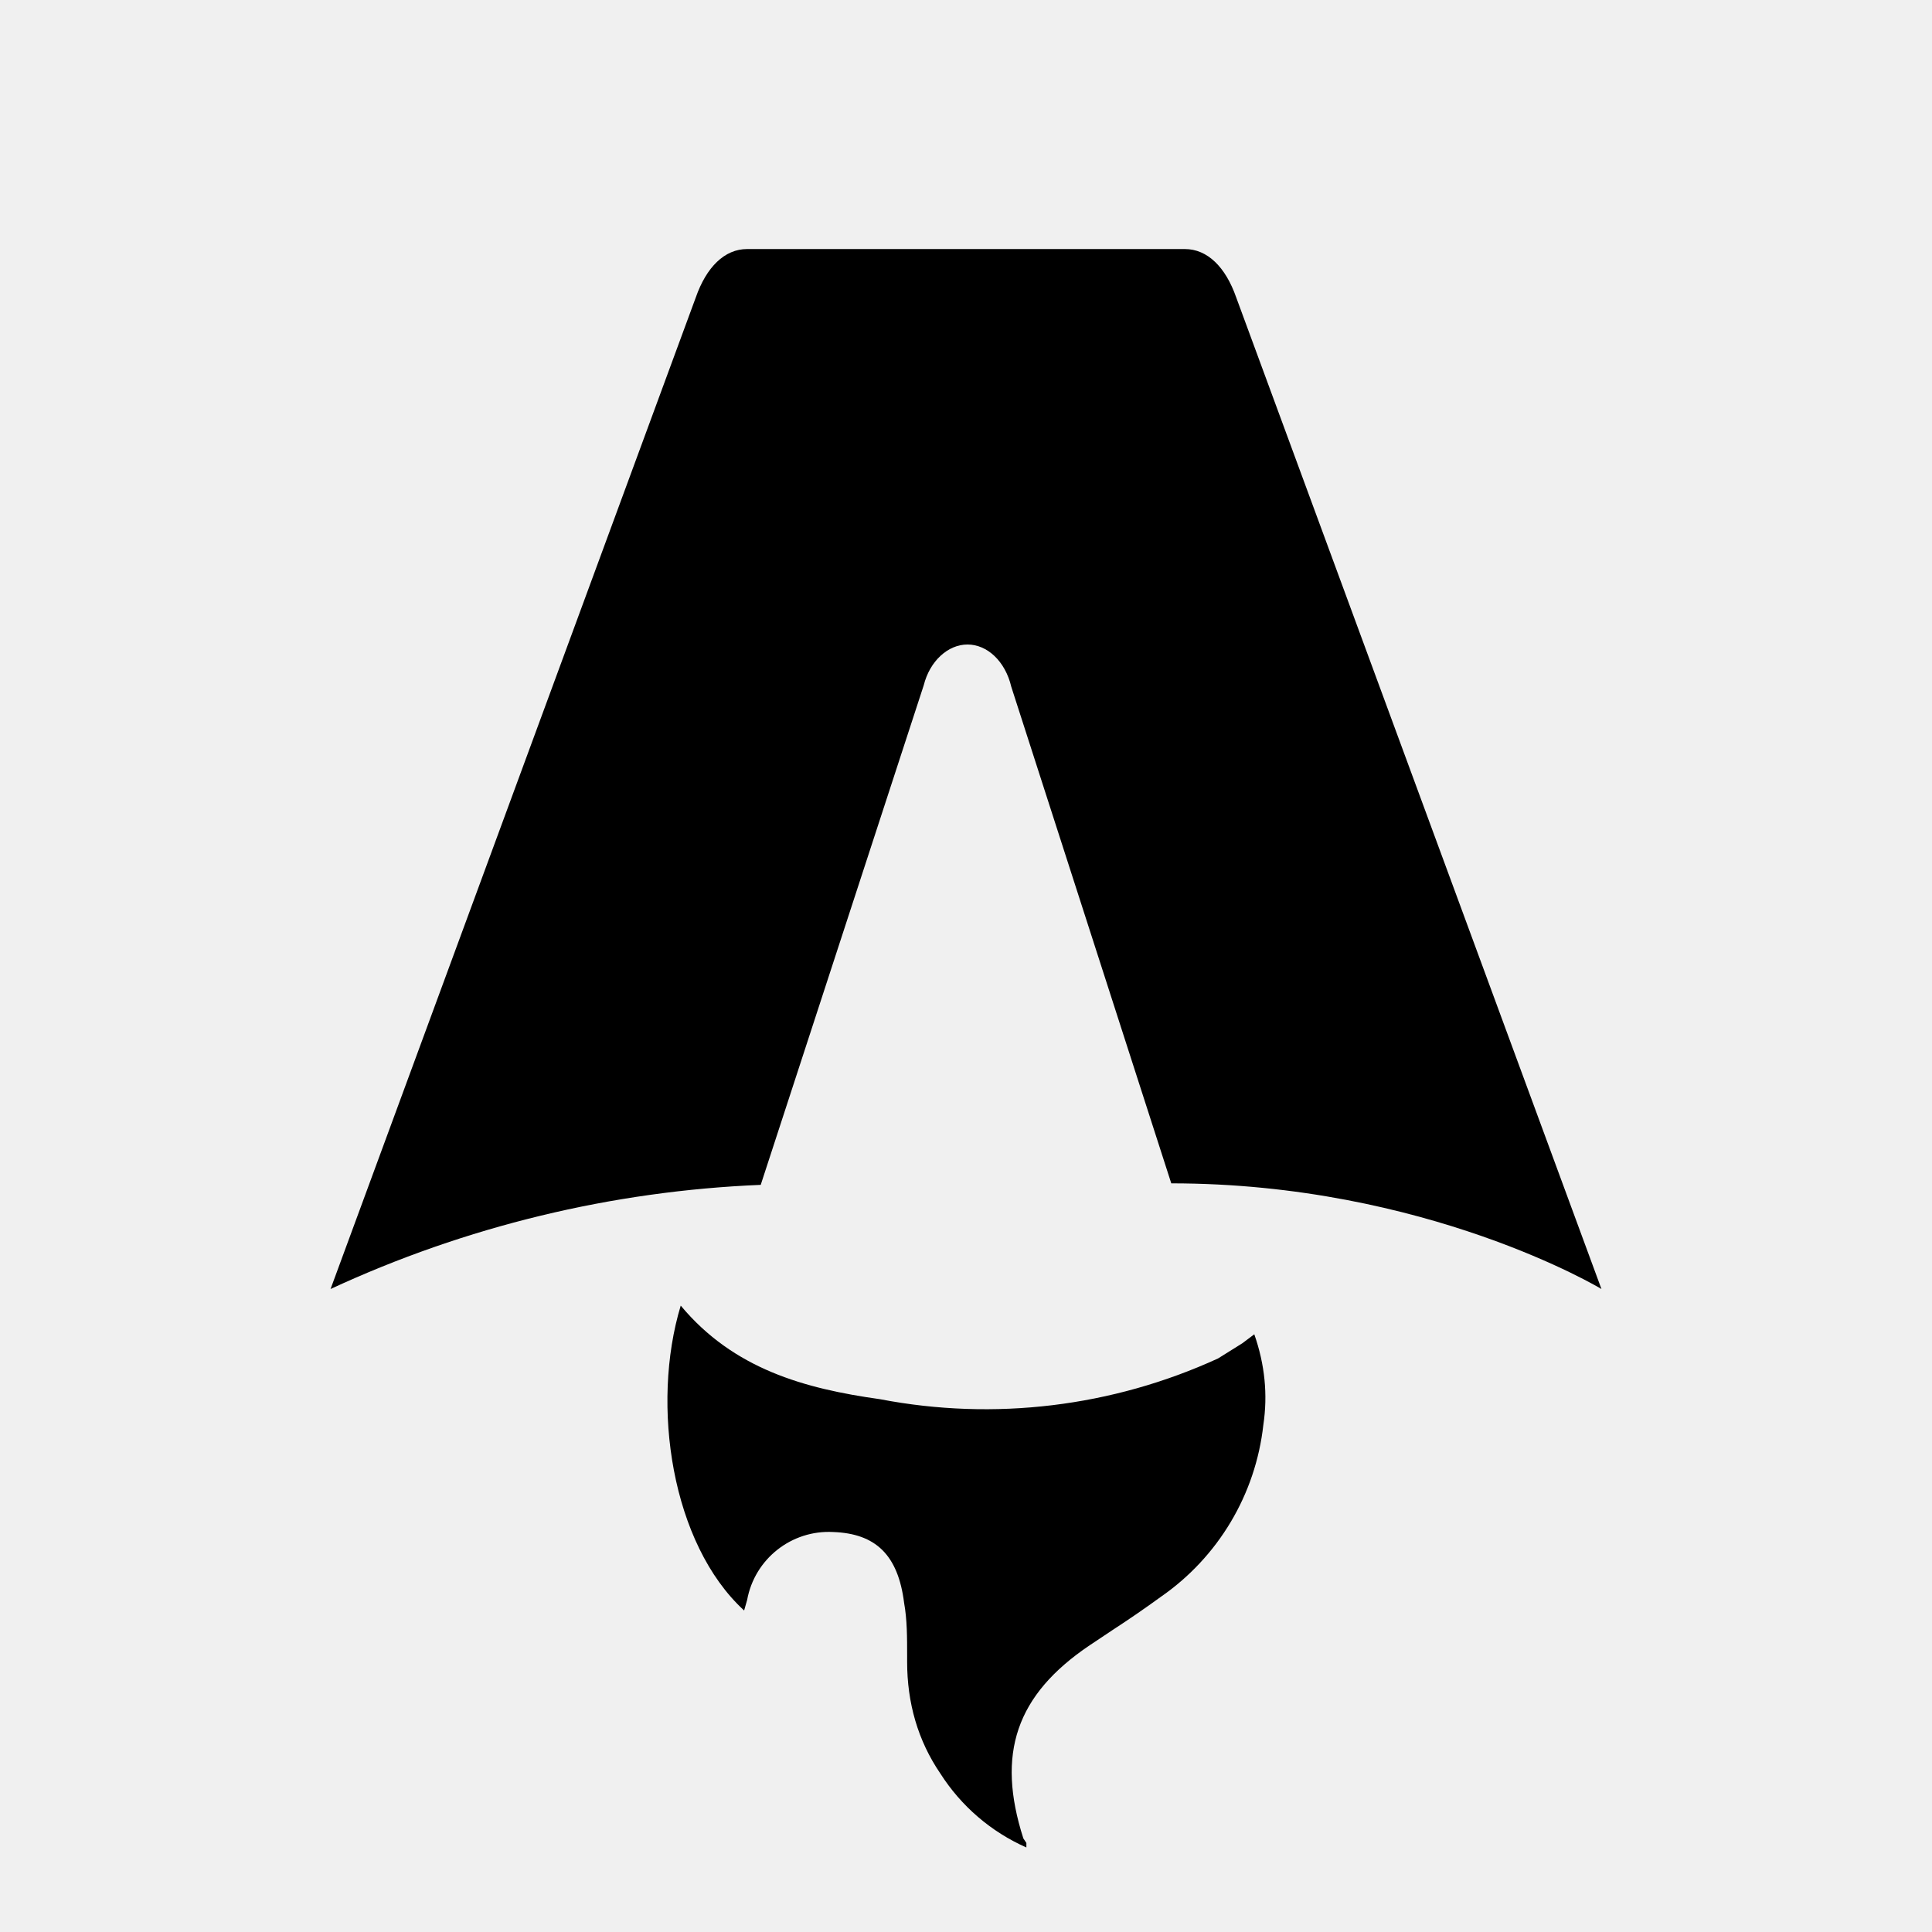
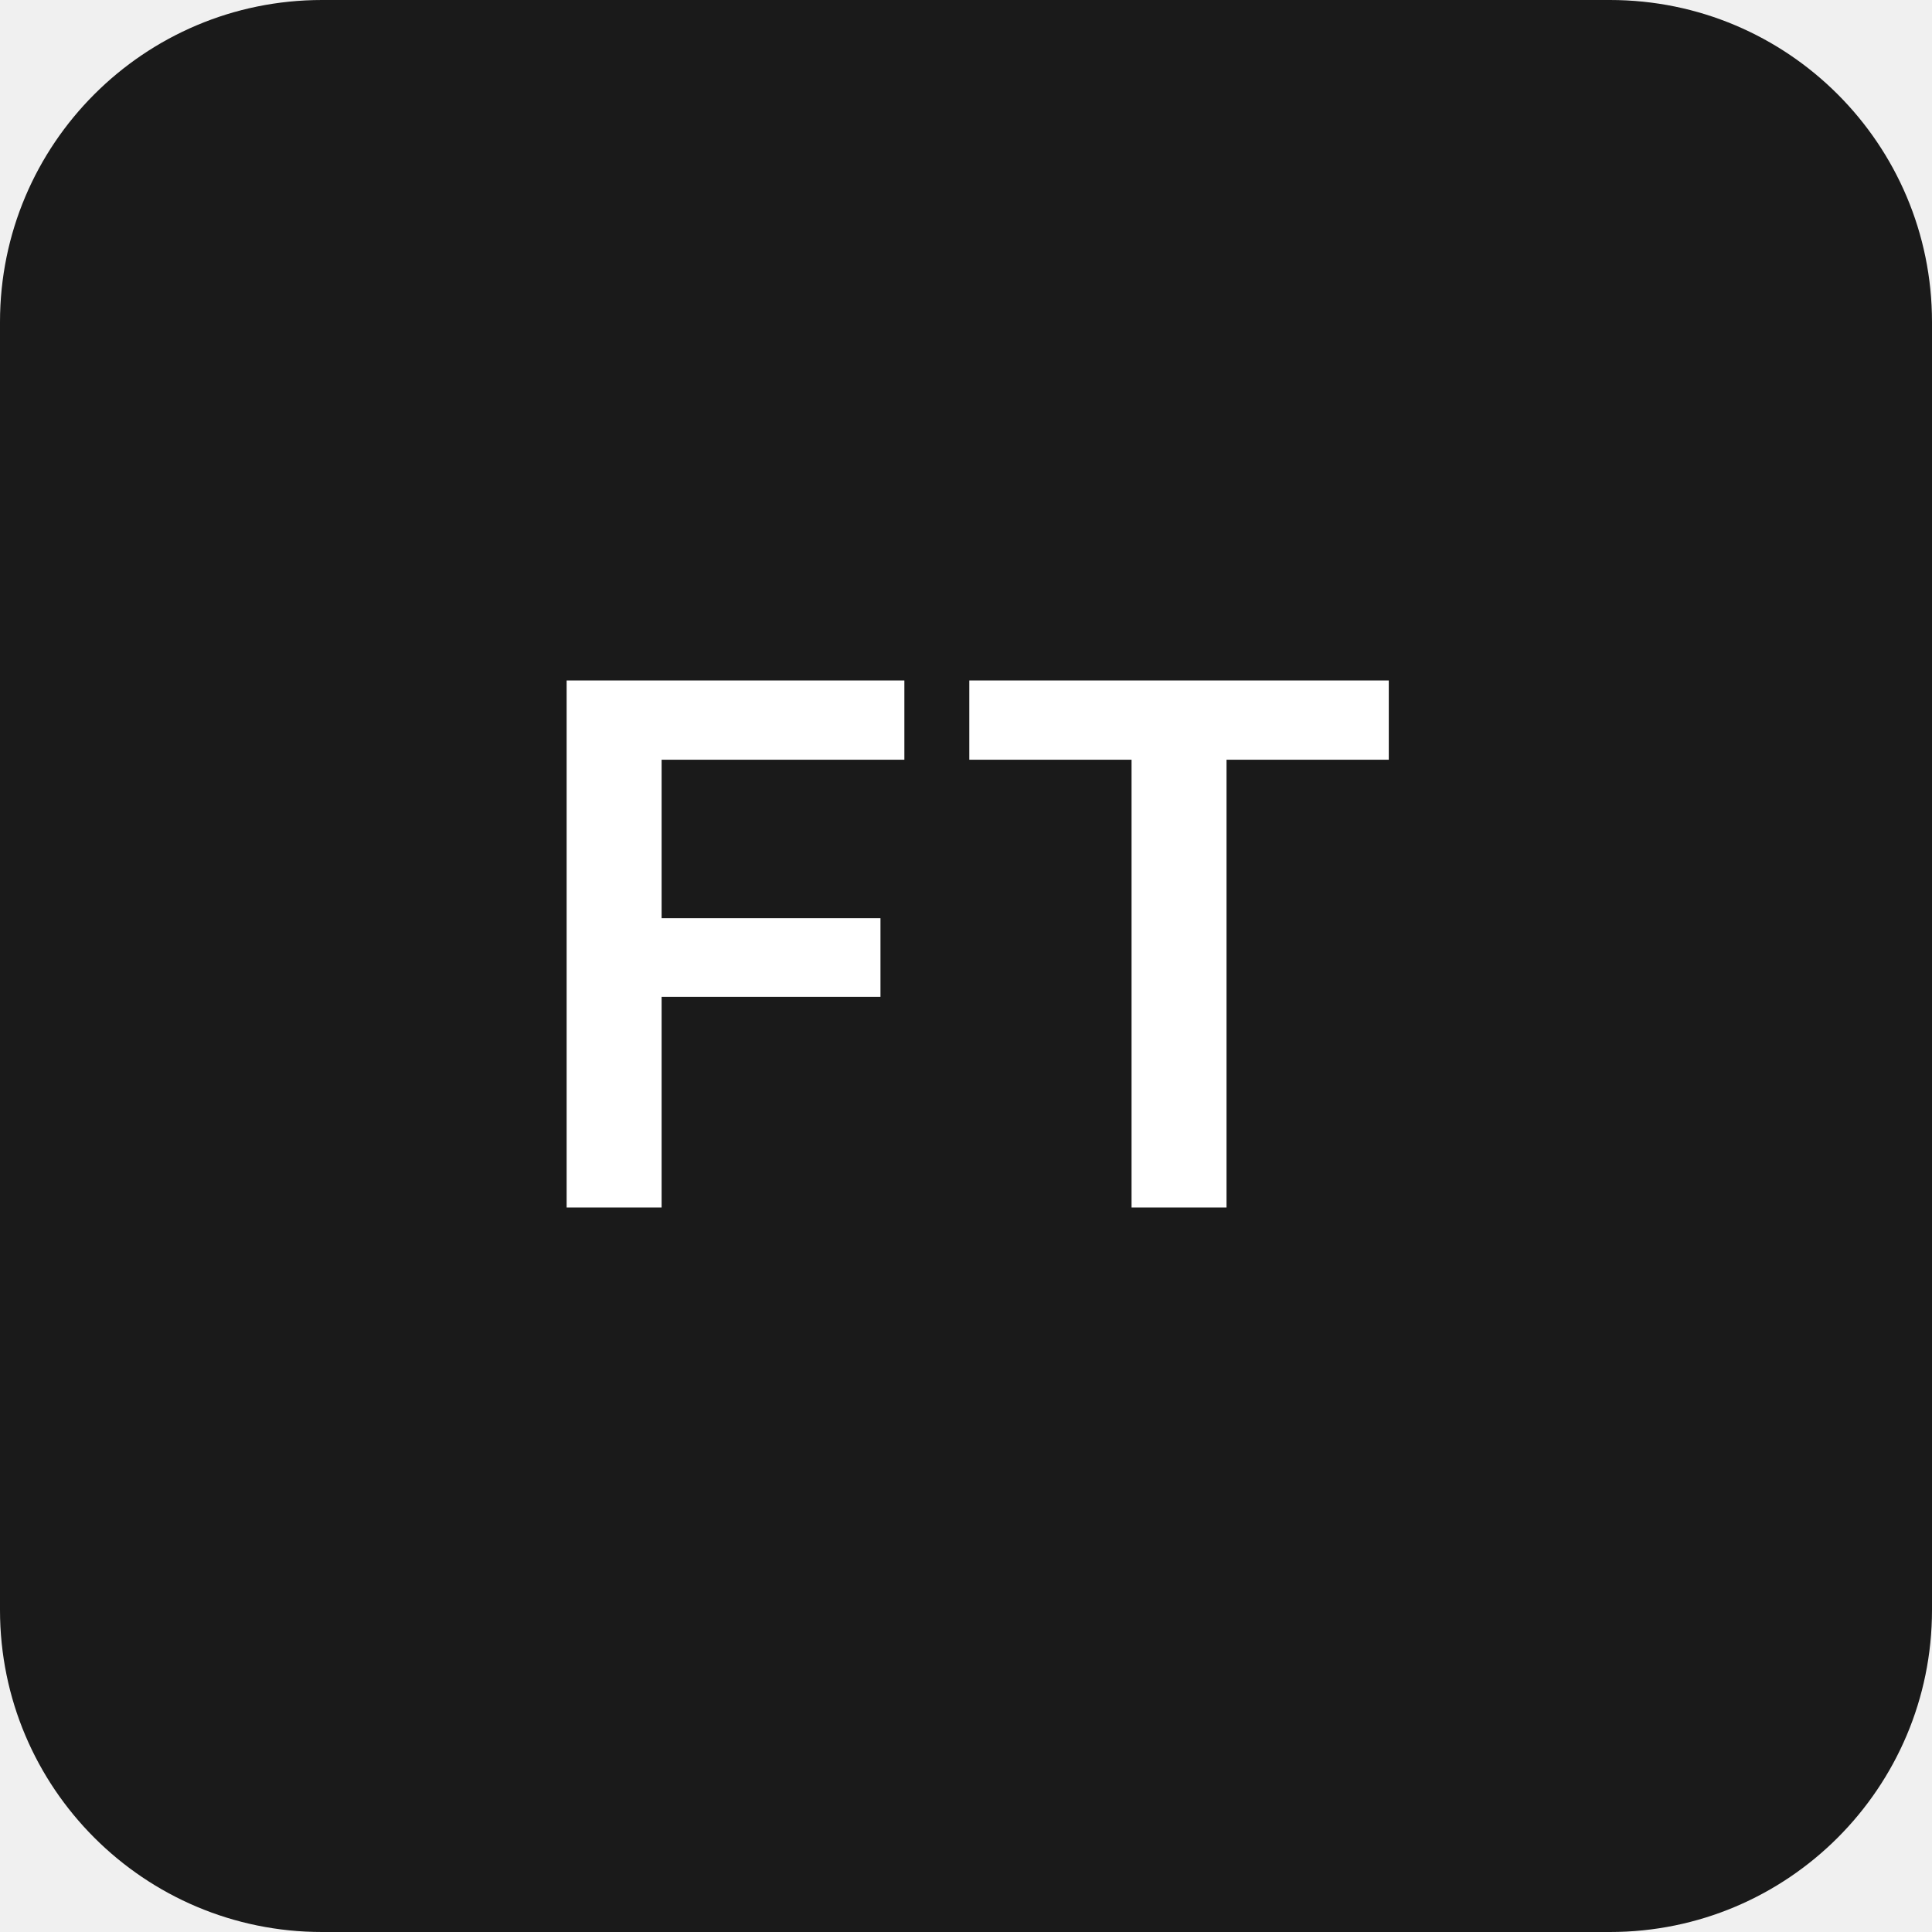
- <svg xmlns="http://www.w3.org/2000/svg" fill="none" viewBox="0 0 128 128">
-   <path d="M50.4 78.5a75.1 75.1 0 0 0-28.5 6.9l24.2-65.7c.7-2 1.9-3.2 3.4-3.2h29c1.5 0 2.7 1.2 3.4 3.2l24.2 65.7s-11.6-7-28.5-7L67 45.5c-.4-1.7-1.6-2.8-2.9-2.8-1.3 0-2.5 1.1-2.9 2.7L50.4 78.5Zm-1.1 28.2Zm-4.2-20.2c-2 6.6-.6 15.8 4.2 20.2a17.5 17.5 0 0 1 .2-.7 5.5 5.5 0 0 1 5.7-4.5c2.8.1 4.3 1.5 4.7 4.7.2 1.1.2 2.3.2 3.5v.4c0 2.7.7 5.2 2.2 7.4a13 13 0 0 0 5.7 4.9v-.3l-.2-.3c-1.8-5.6-.5-9.5 4.4-12.8l1.5-1a73 73 0 0 0 3.2-2.2 16 16 0 0 0 6.8-11.4c.3-2 .1-4-.6-6l-.8.6-1.6 1a37 37 0 0 1-22.4 2.7c-5-.7-9.7-2-13.2-6.2Z" />
-   <style>
-         path { fill: #000; }
-         @media (prefers-color-scheme: dark) {
-             path { fill: #FFF; }
-         }
-     </style>
+ <svg xmlns="http://www.w3.org/2000/svg" viewBox="0 0 48 48" width="48" height="48">
+   <rect width="48" height="48" rx="8" fill="#1a1a1a" />
+   <text x="24" y="30" text-anchor="middle" font-family="Inter, sans-serif" font-size="18" font-weight="600" fill="#fff">FT</text>
</svg>
